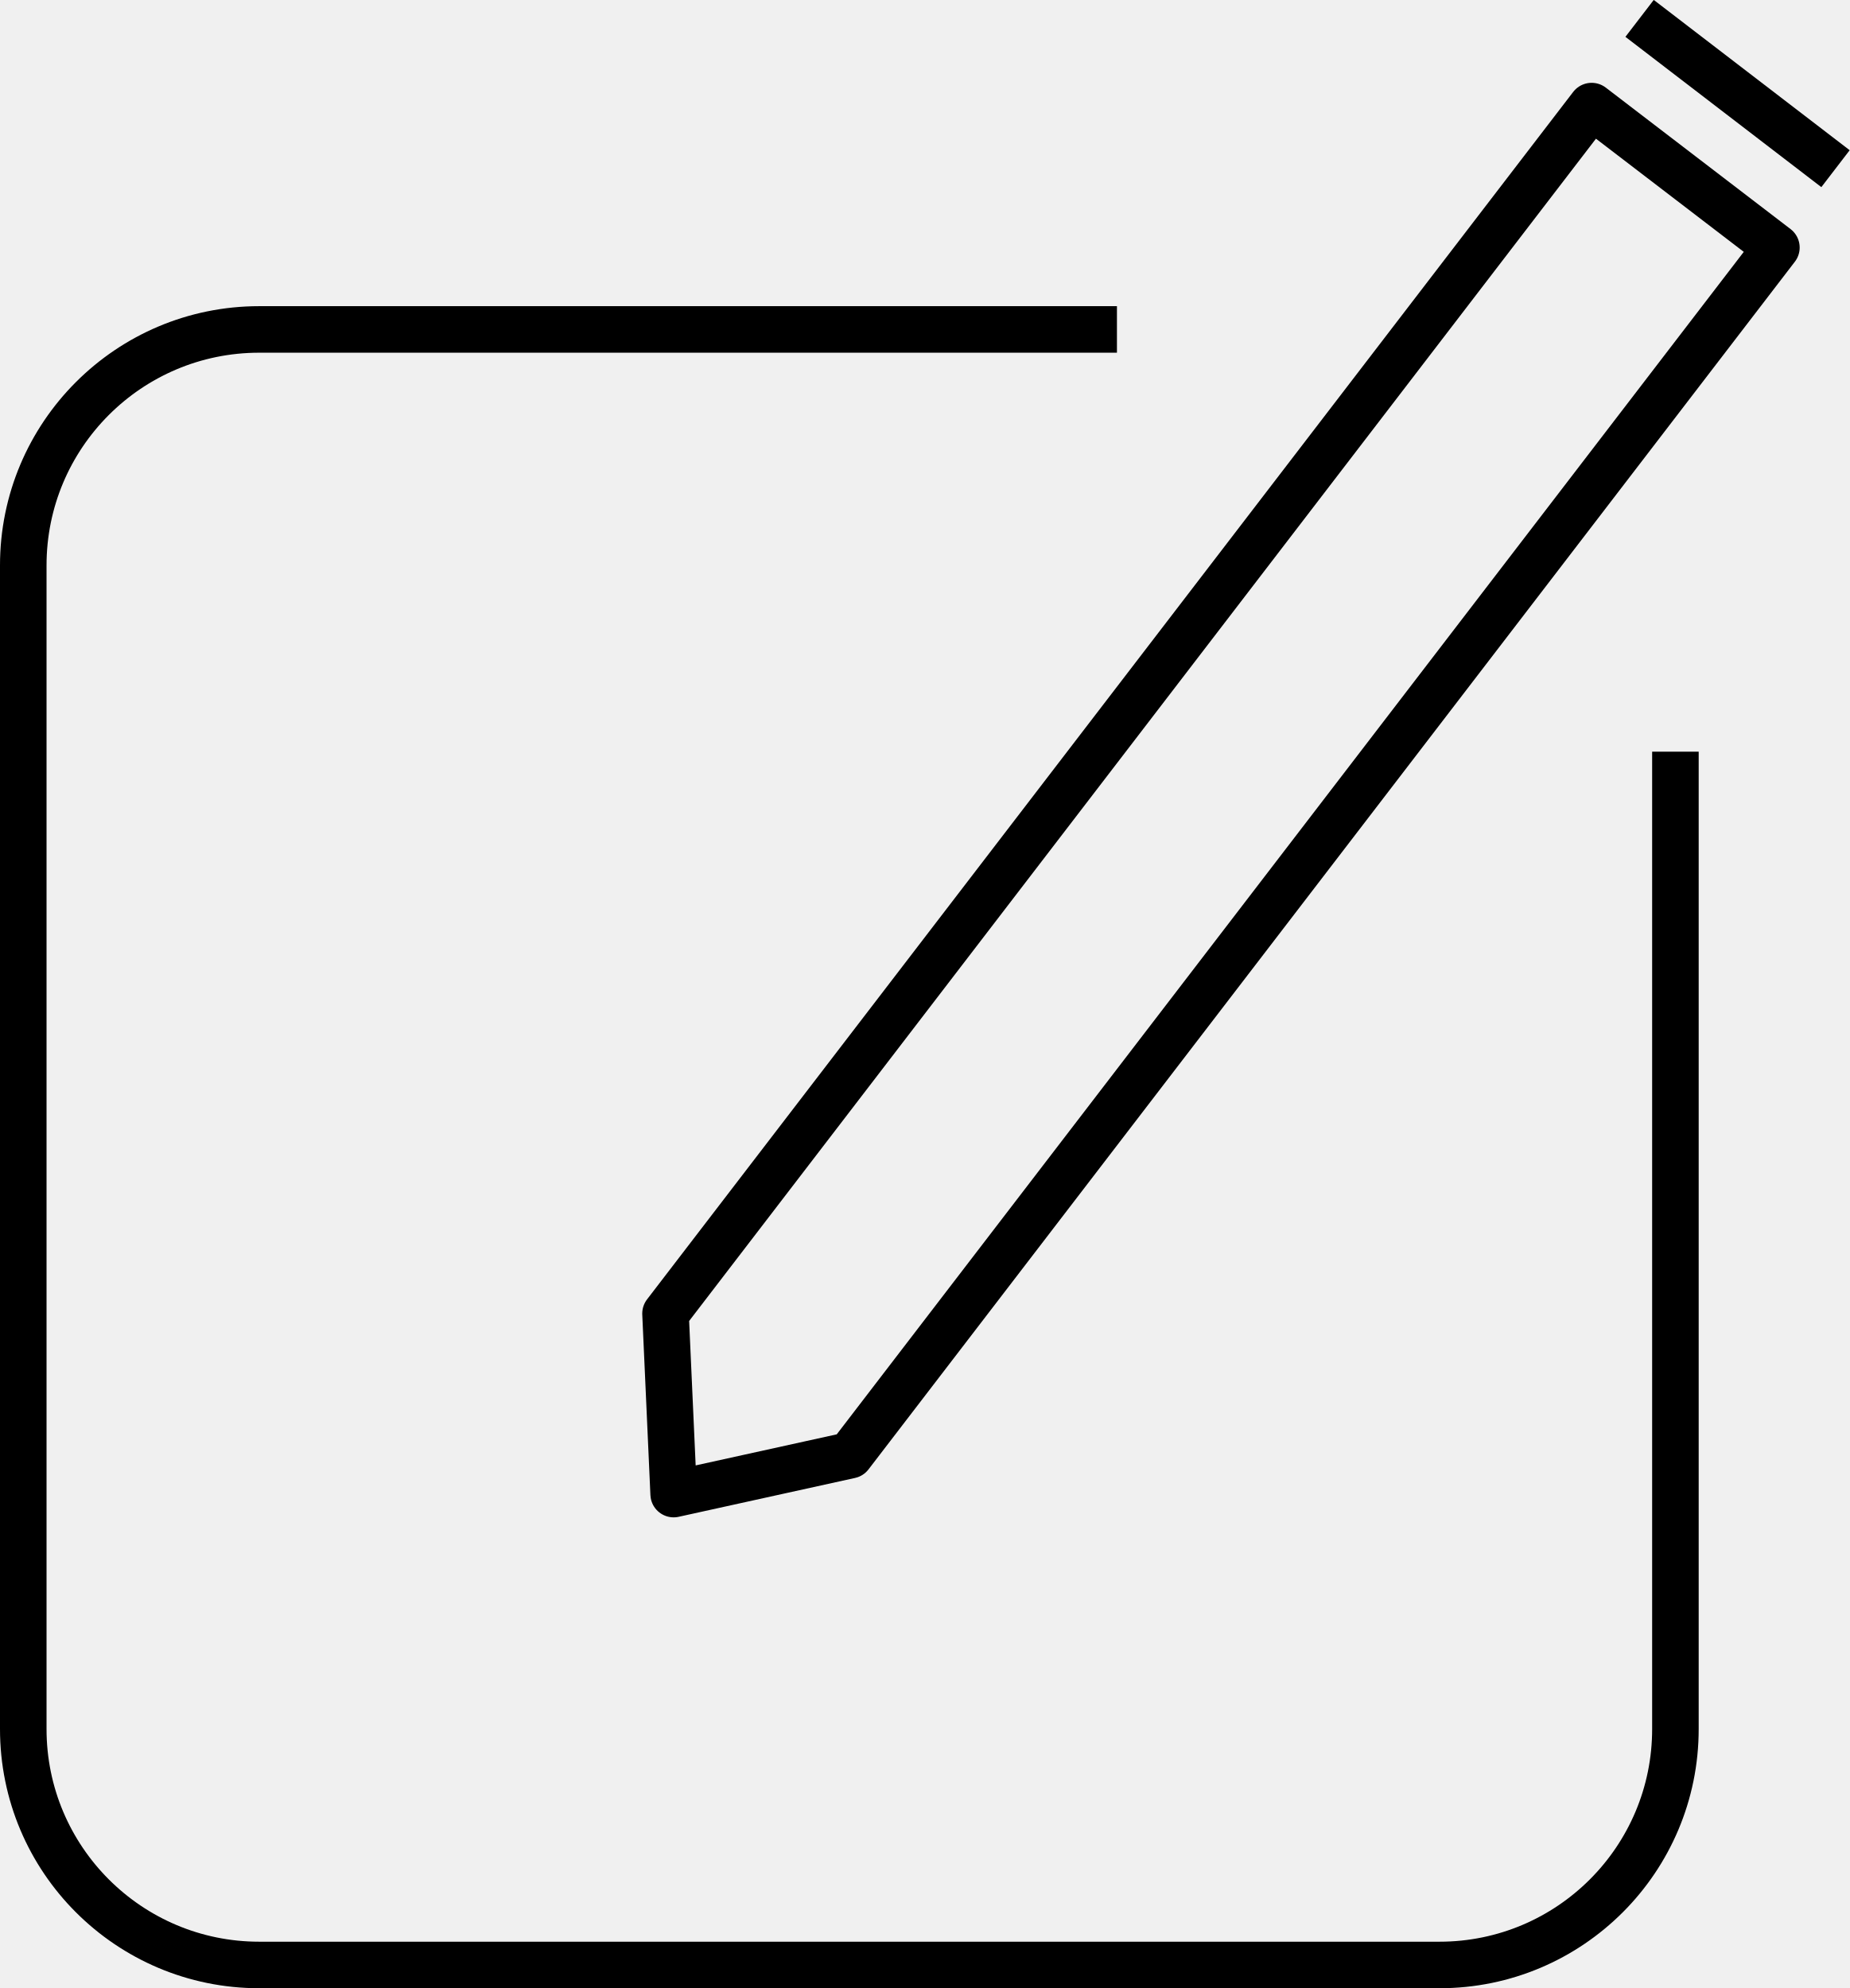
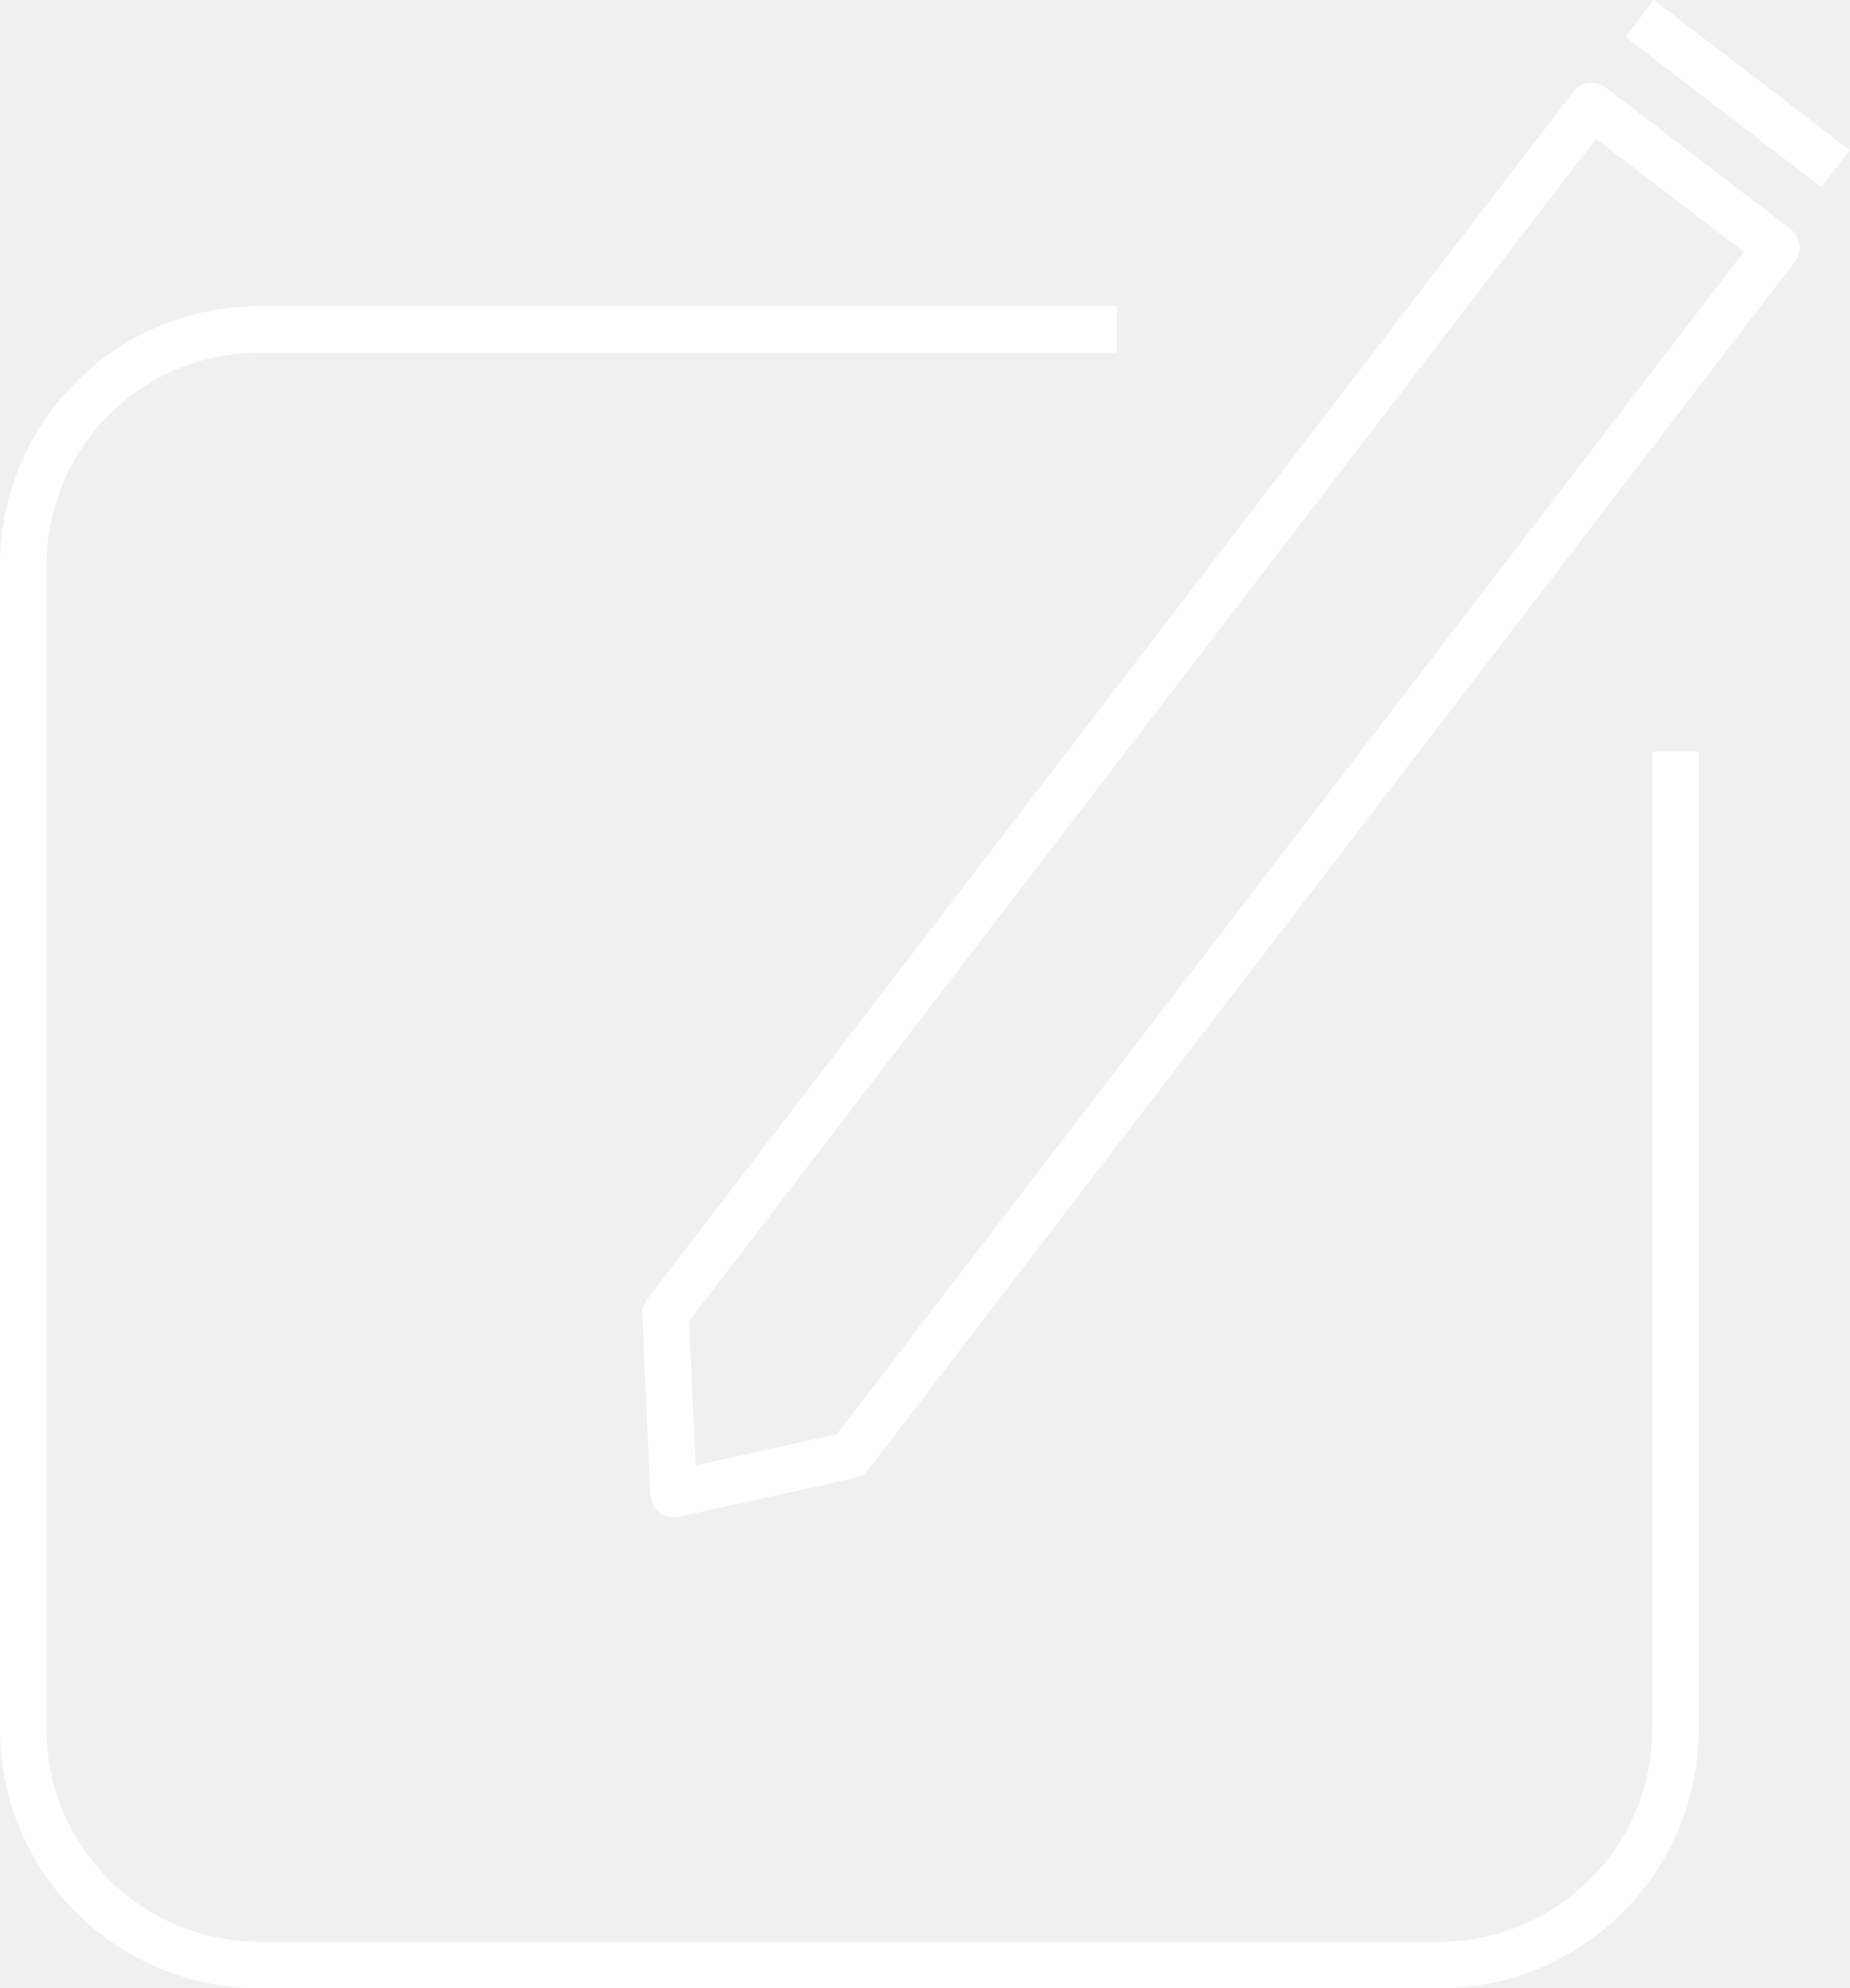
<svg xmlns="http://www.w3.org/2000/svg" id="Layer_1" data-name="Layer 1" viewBox="0 0 79.49 85.45">
  <defs>
-     <style>.cls-1{fill:none;stroke:#000;stroke-linejoin:round;stroke-width:2px;}</style>
+     <style>.cls-1{fill:none;stroke:#fff;stroke-linejoin:round;stroke-width:2px;}</style>
  </defs>
  <path class="cls-1" d="M80,38V80A10.14,10.14,0,0,1,69.86,90.15H19.14A10.14,10.14,0,0,1,9,80V30A10.14,10.14,0,0,1,19.14,19.85H56" transform="translate(-8 -5.69)" />
  <polygon class="cls-1" points="76.34 10.64 36.53 62.55 28.95 64.22 28.6 56.46 68.4 4.56 76.34 10.64" />
  <line class="cls-1" x1="70.46" y1="0.79" x2="78.88" y2="7.25" />
</svg>
